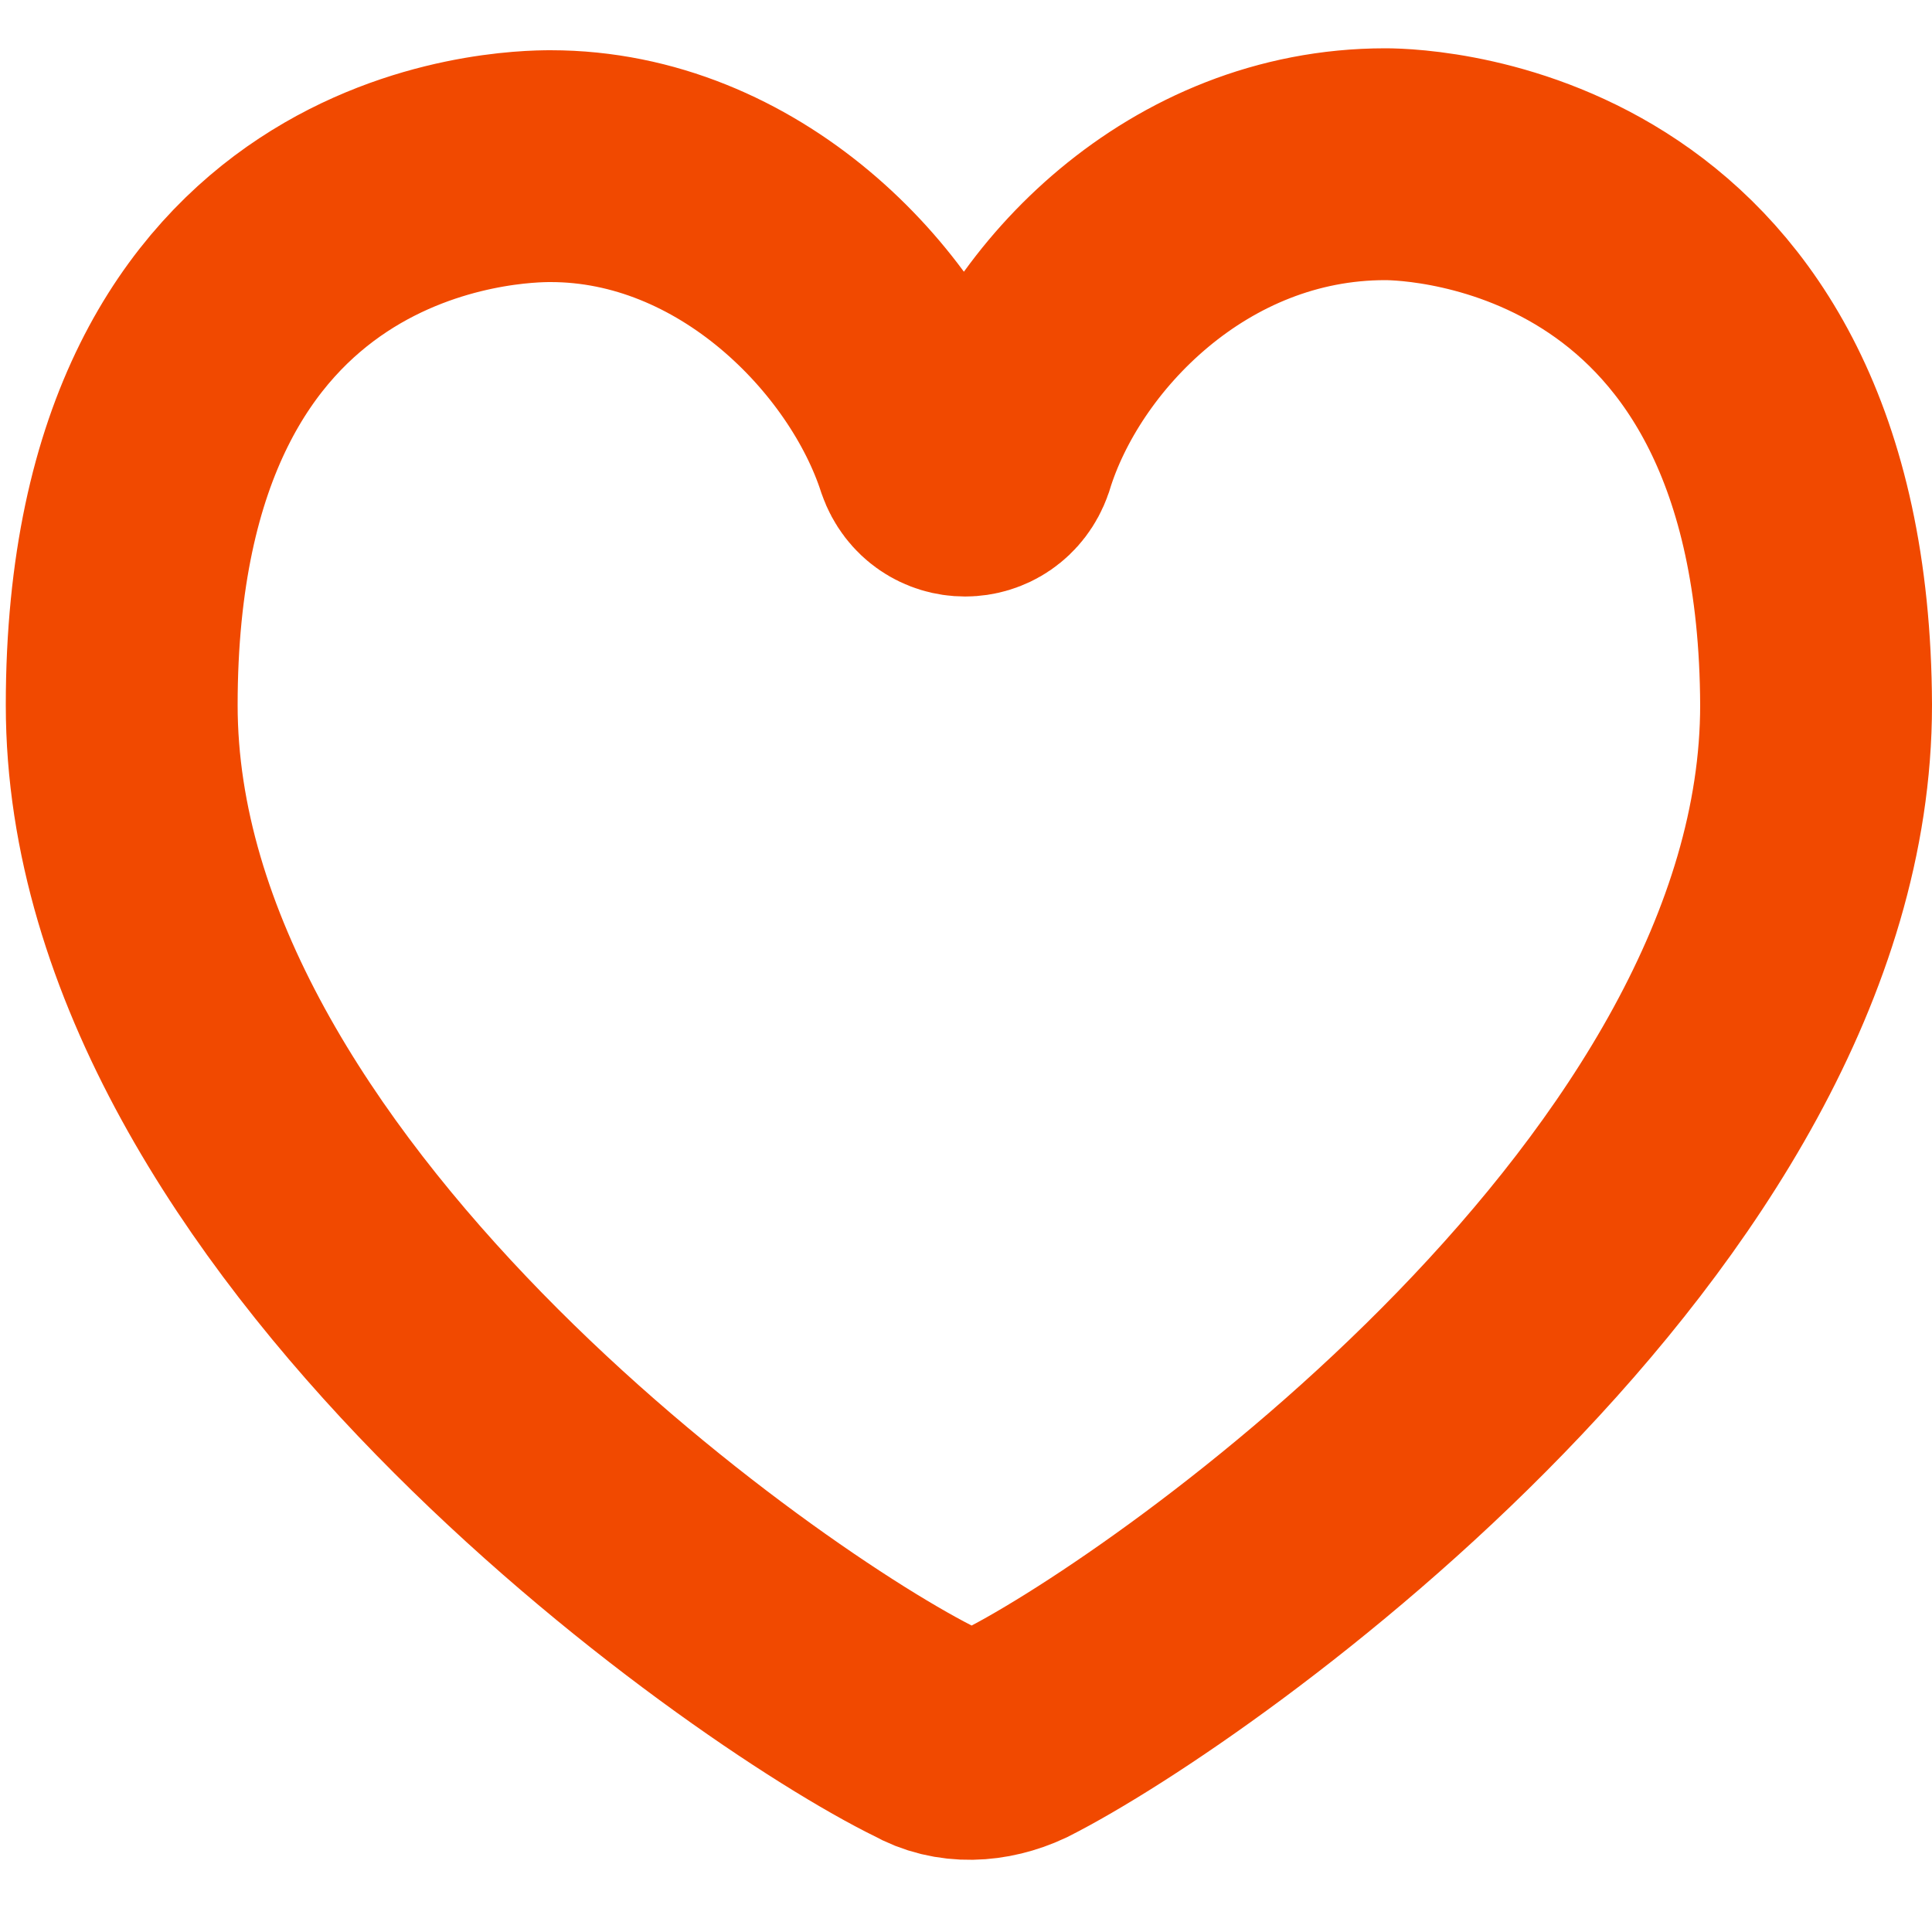
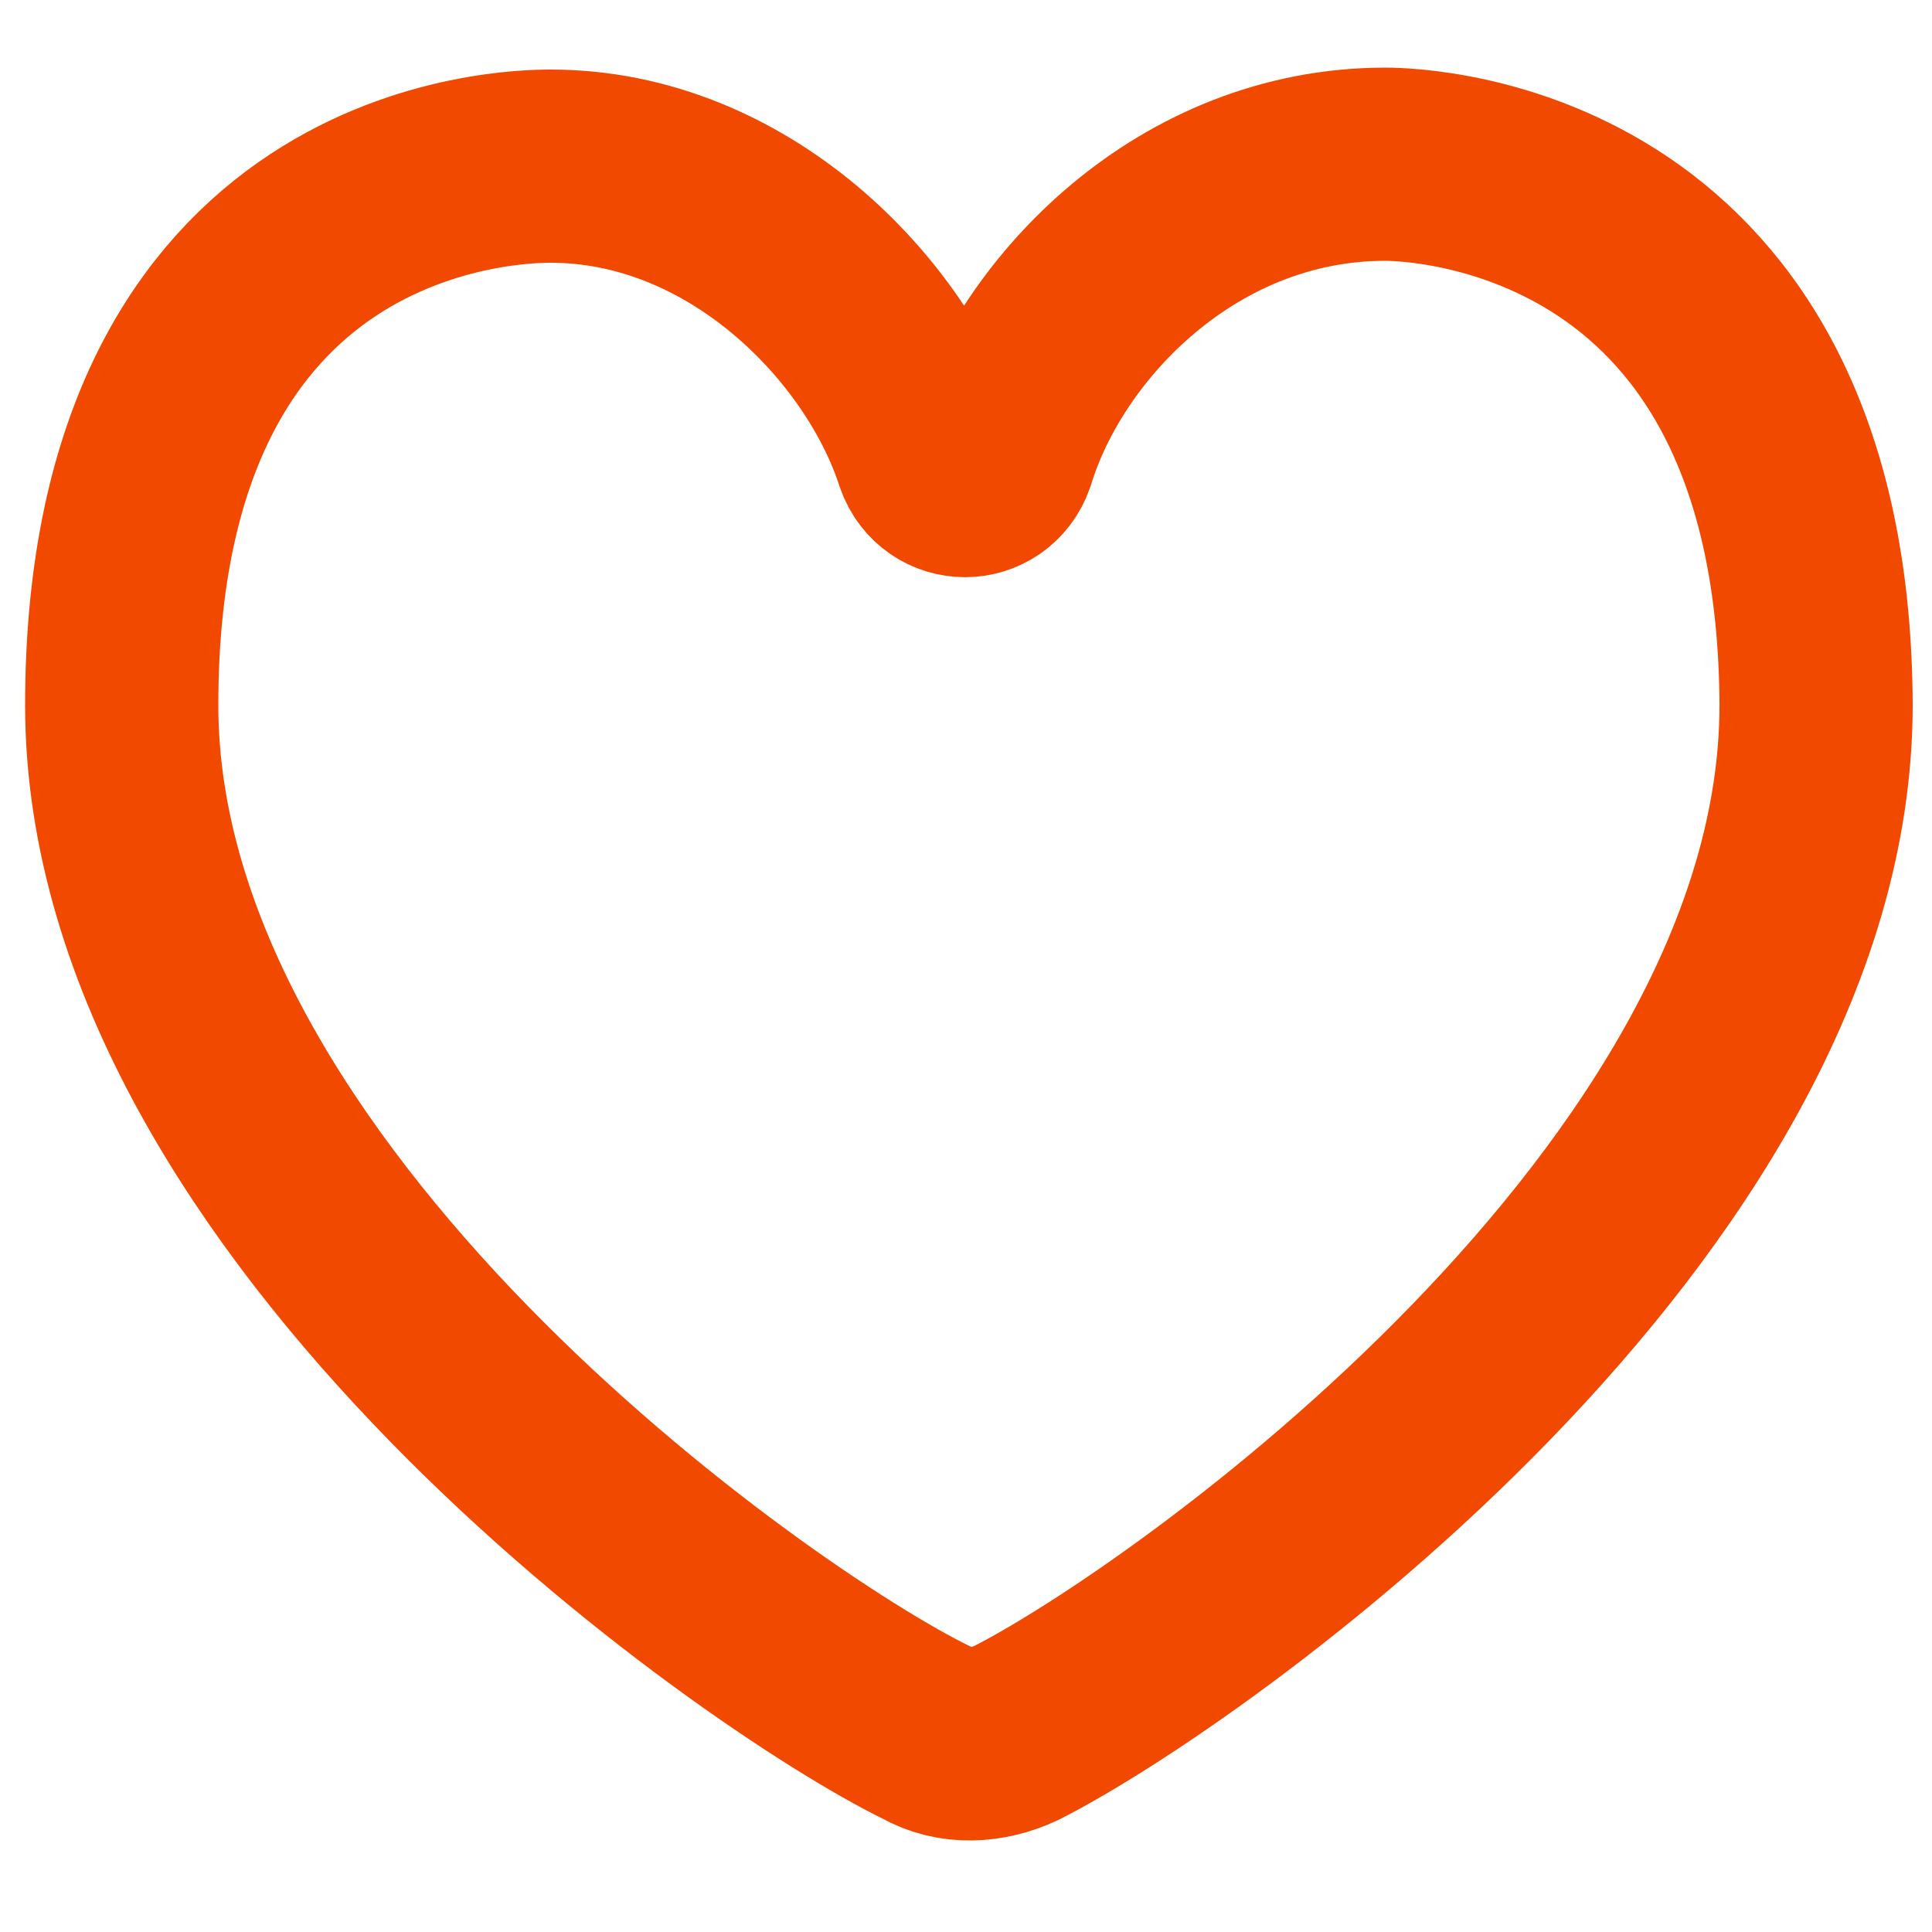
<svg xmlns="http://www.w3.org/2000/svg" version="1.1" id="Capa_1" x="0px" y="0px" viewBox="0 0 100 100" style="enable-background:new 0 0 100 100;" xml:space="preserve">
  <style type="text/css">
- 	.st0{fill:none;stroke:#f14900;stroke-width:12;stroke-miterlimit:10;}
+ 	.st0{fill:none;stroke:#F14900;stroke-width:10;stroke-miterlimit:10;}
</style>
-   <path class="st0" d="M71.7,8.5c-10.2,0-17.8,7.9-20,15.1c-0.6,1.7-2.9,1.7-3.5,0c-2.3-7.1-10-15-19.7-15c-1.8,0-22.2,0.2-22.2,27.9  C6.3,62.3,39,85.3,48,89.7c1.4,0.8,3.1,0.7,4.6,0c8.9-4.5,41.4-27.5,41.4-53.2C93.9,9.2,73.6,8.5,71.7,8.5z" />
+   <path class="st0" d="M71.7,8.5c-10.2,0-17.8,7.9-20,15.1c-0.6,1.7-2.9,1.7-3.5,0c-2.3-7.1-10-15-19.7-15c-1.8,0-22.2,0.2-22.2,27.9  C6.3,62.3,39,85.3,48,89.7c1.4,0.8,3.1,0.7,4.6,0C61.5,85.2,94,62.2,94,36.5C93.9,9.2,73.6,8.5,71.7,8.5z" />
</svg>
